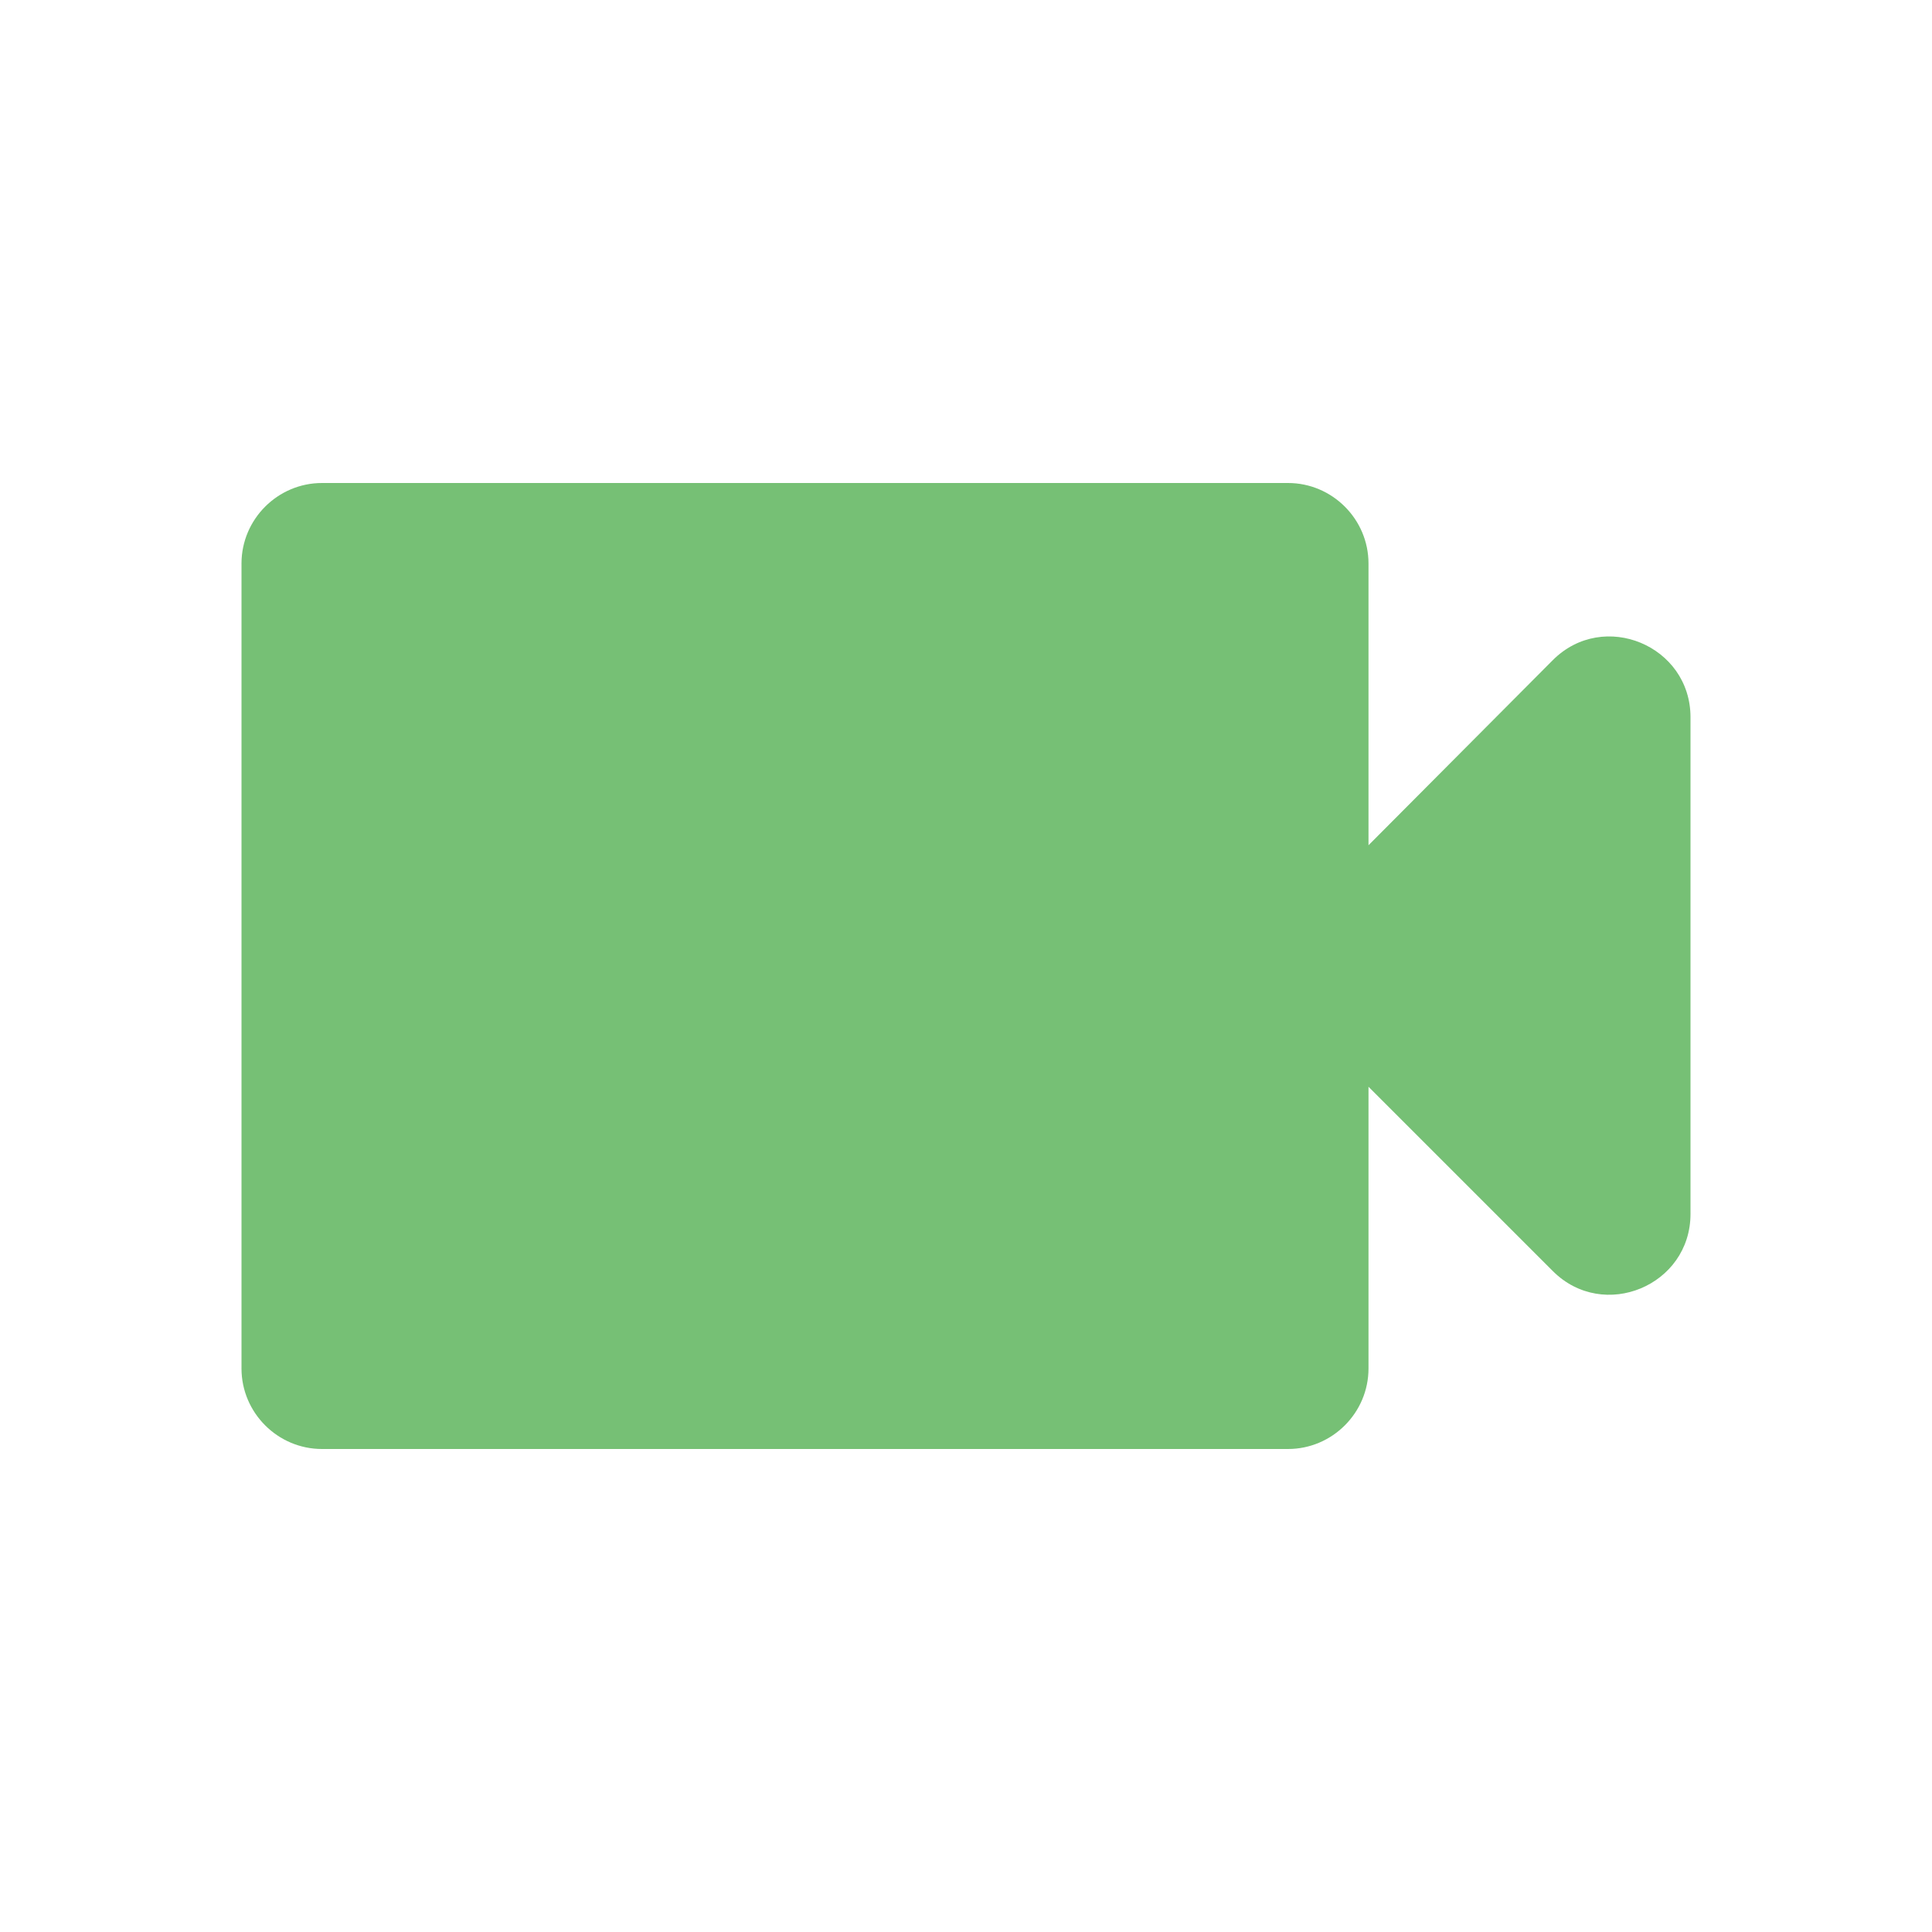
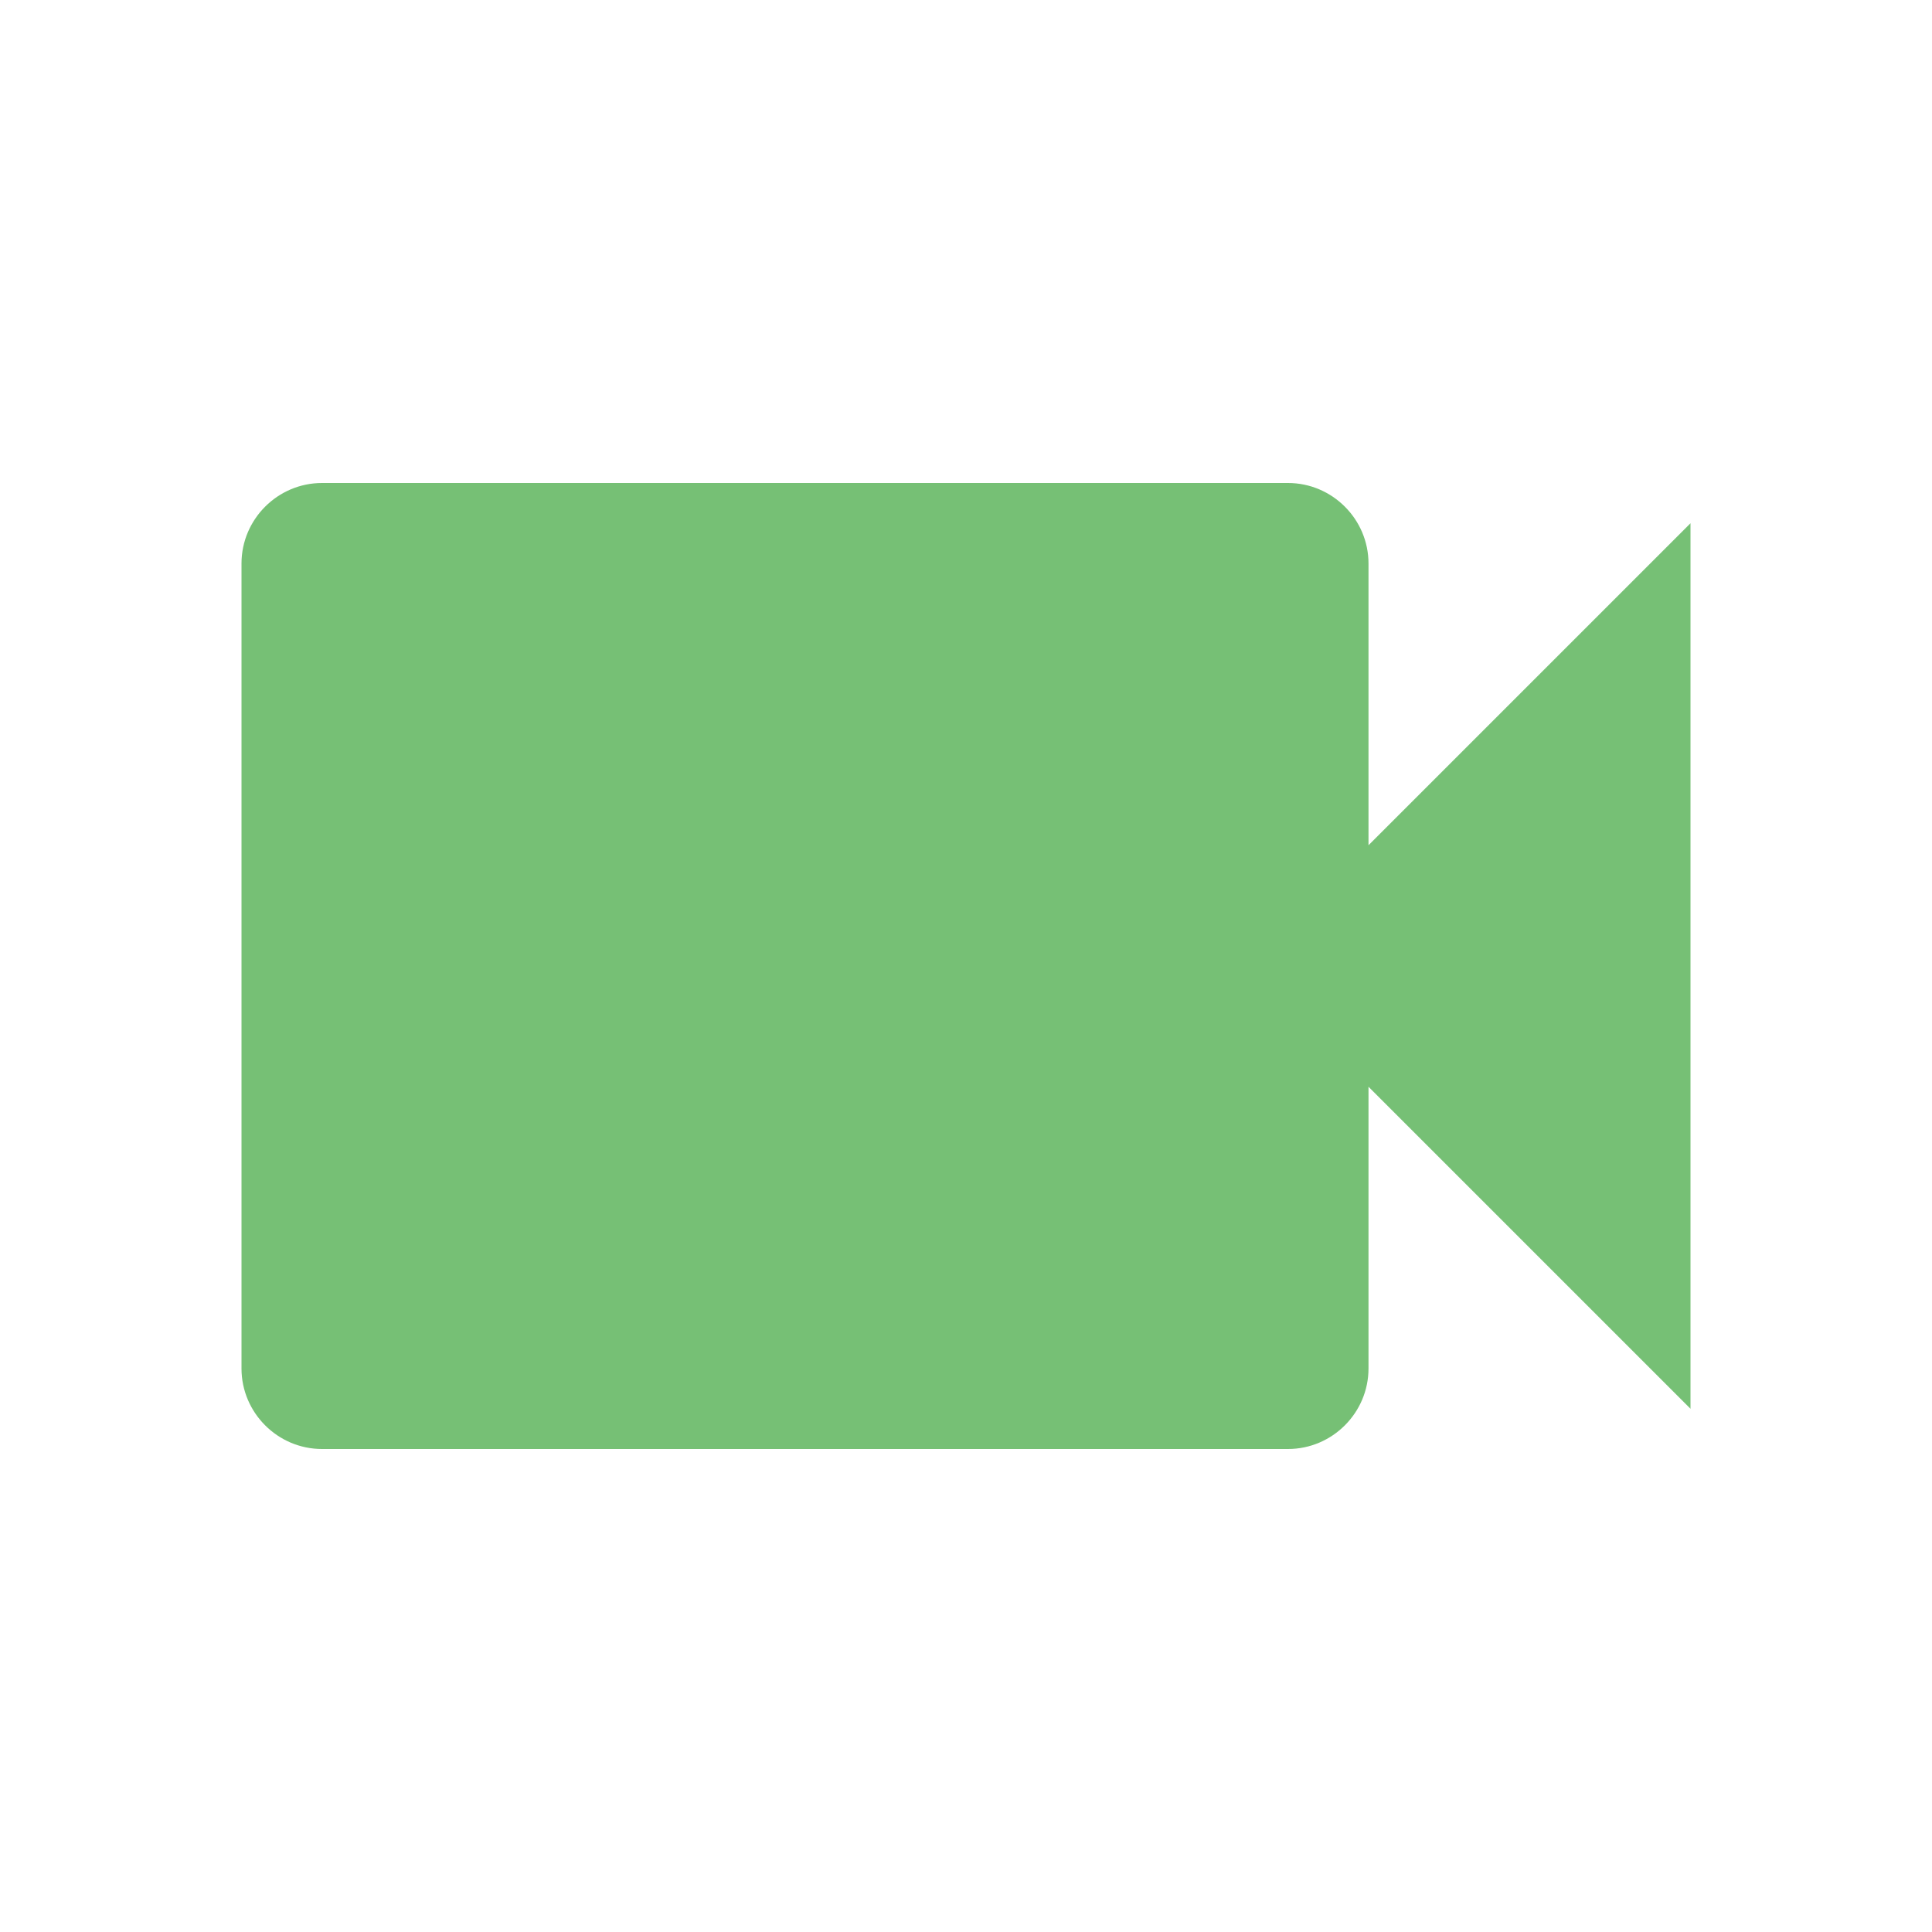
- <svg xmlns="http://www.w3.org/2000/svg" fill="#FF9800" fill-opacity="0.627" height="48" viewBox="0 0 24 24" width="48" id="svg2" version="1.1">
+ <svg xmlns="http://www.w3.org/2000/svg" fill="#259B24" fill-opacity="0.627" height="48" viewBox="0 0 24 24" width="48" id="svg2" version="1.1">
  <defs id="defs10" />
-   <g style="fill:#259b24;fill-opacity:0.627" id="g3498">
-     <path d="M 17,10.5 V 7 C 17,6.45 16.55,6 16,6 H 4 C 3.45,6 3,6.45 3,7 v 10 c 0,0.55 0.45,1 1,1 h 12 c 0.55,0 1,-0.45 1,-1 v -3.5 l 2.29,2.29 C 19.92,16.42 21,15.97 21,15.08 V 8.91 C 21,8.02 19.92,7.57 19.29,8.2 Z" id="path3489" style="fill:#259b24;fill-opacity:0.627" />
-   </g>
+   <path d="M0 0h24v24H0z" fill="none" id="path4" />
+   <path d="M17 10.5V7c0-.55-.45-1-1-1H4c-.55 0-1 .45-1 1v10c0 .55.45 1 1 1h12c.55 0 1-.45 1-1v-3.5l4 4v-11l-4 4z" id="path6" />
</svg>
